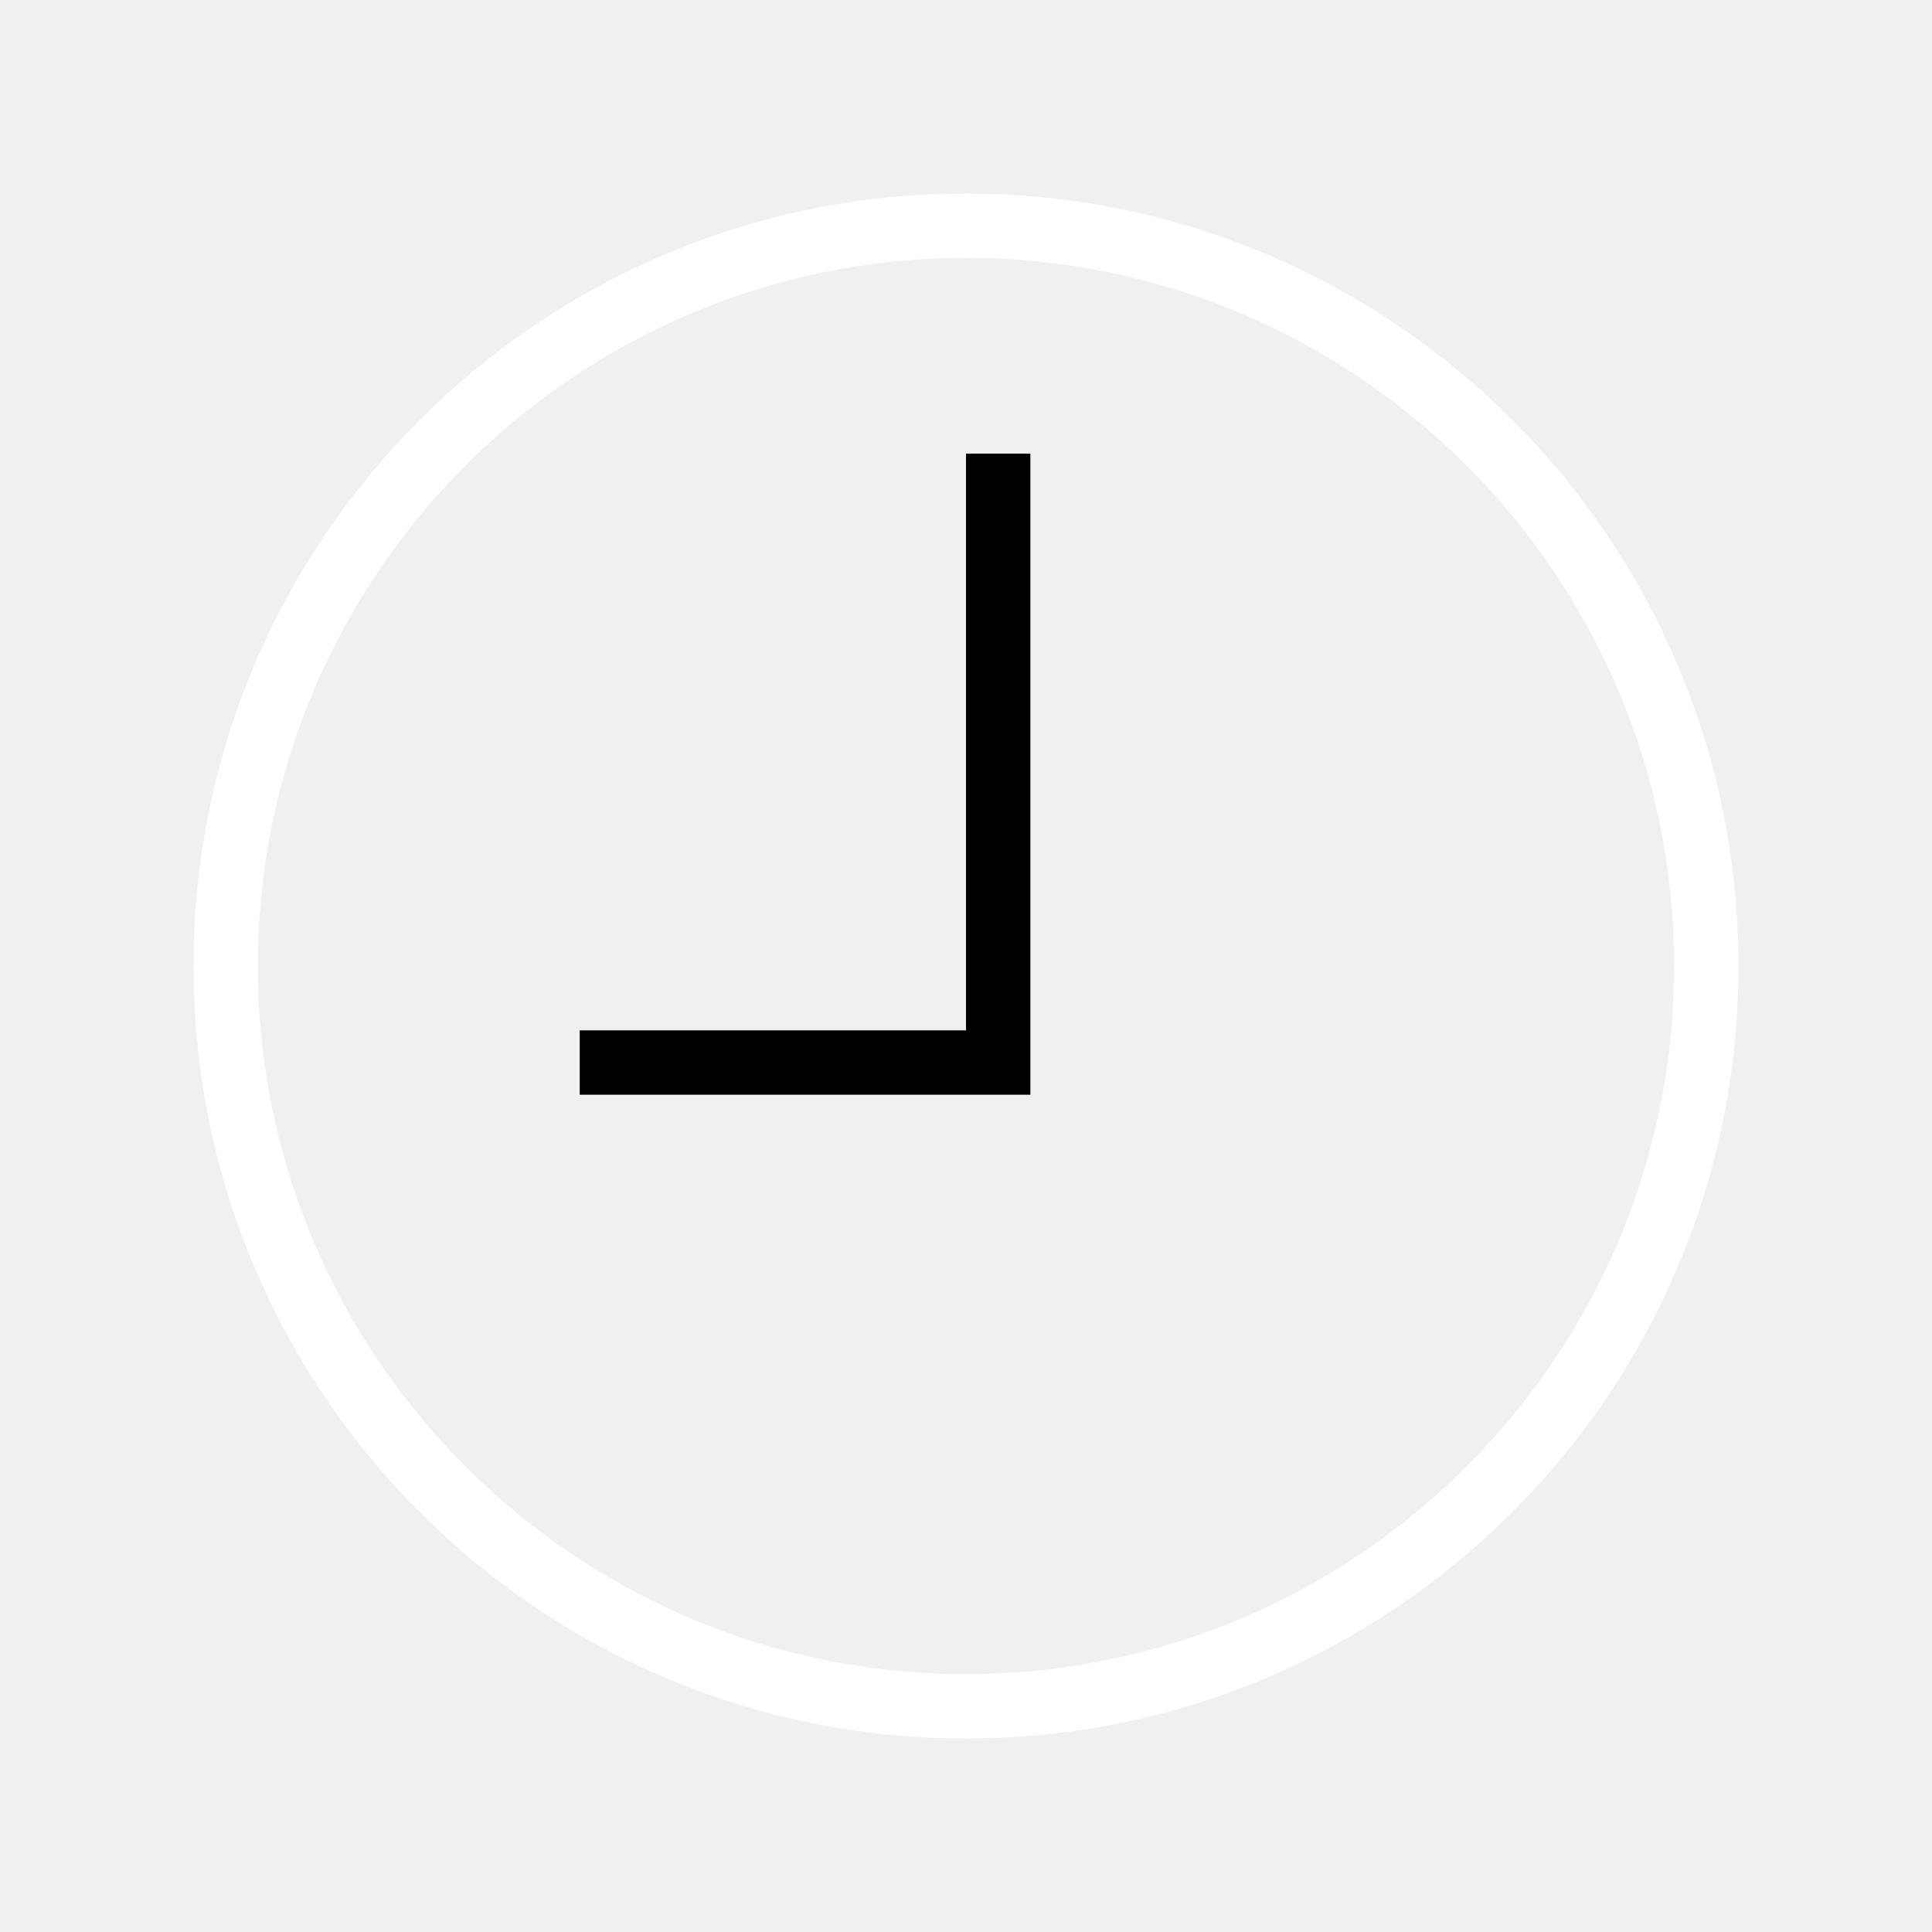
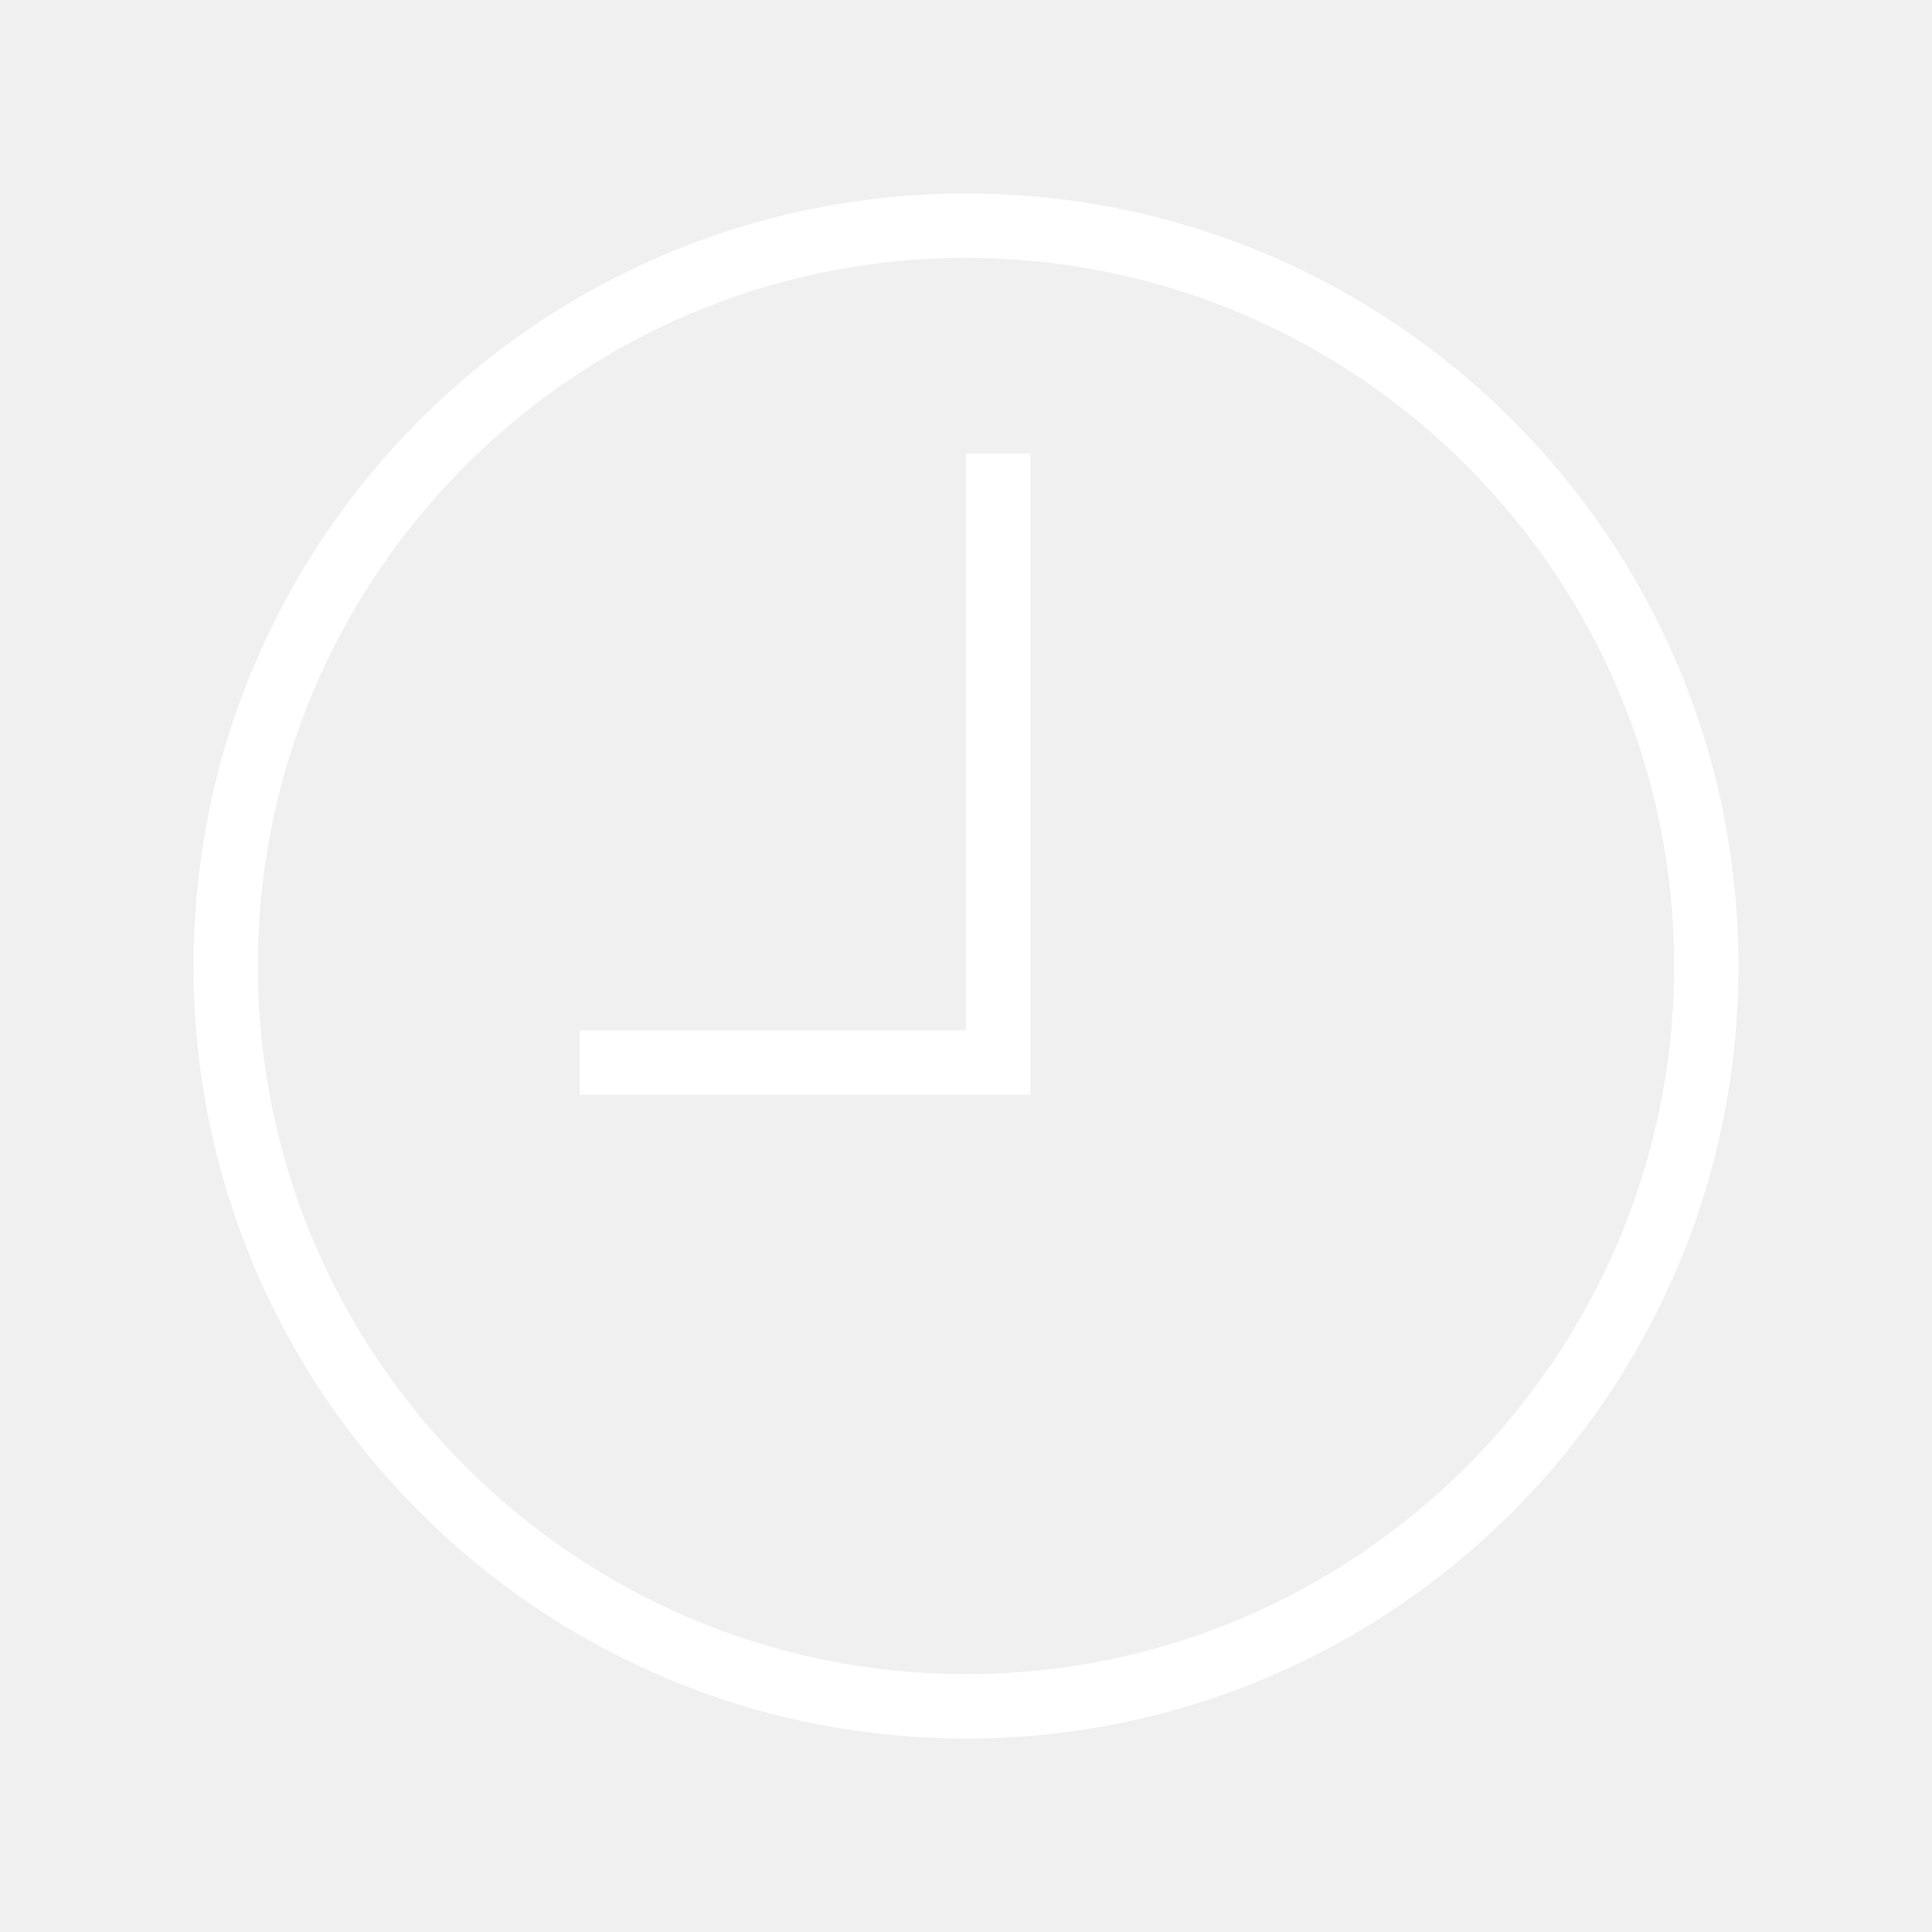
<svg xmlns="http://www.w3.org/2000/svg" version="1.1" width="32" height="32" viewBox="0 0 32 32">
  <g id="icomoon-ignore">
</g>
  <path d="M16 3.205c-7.066 0-12.795 5.729-12.795 12.795s5.729 12.795 12.795 12.795 12.795-5.729 12.795-12.795c0-7.066-5.729-12.795-12.795-12.795zM16 27.729c-6.467 0-11.729-5.261-11.729-11.729s5.261-11.729 11.729-11.729 11.729 5.261 11.729 11.729c0 6.467-5.261 11.729-11.729 11.729z" fill="#ffffff" />
-   <path d="M16 17.066h-6.398v1.066h7.464v-10.619h-1.066z" fill="#ffffffgi" />
+   <path d="M16 17.066h-6.398v1.066h7.464v-10.619h-1.066z" fill="#ffffff" />
</svg>
